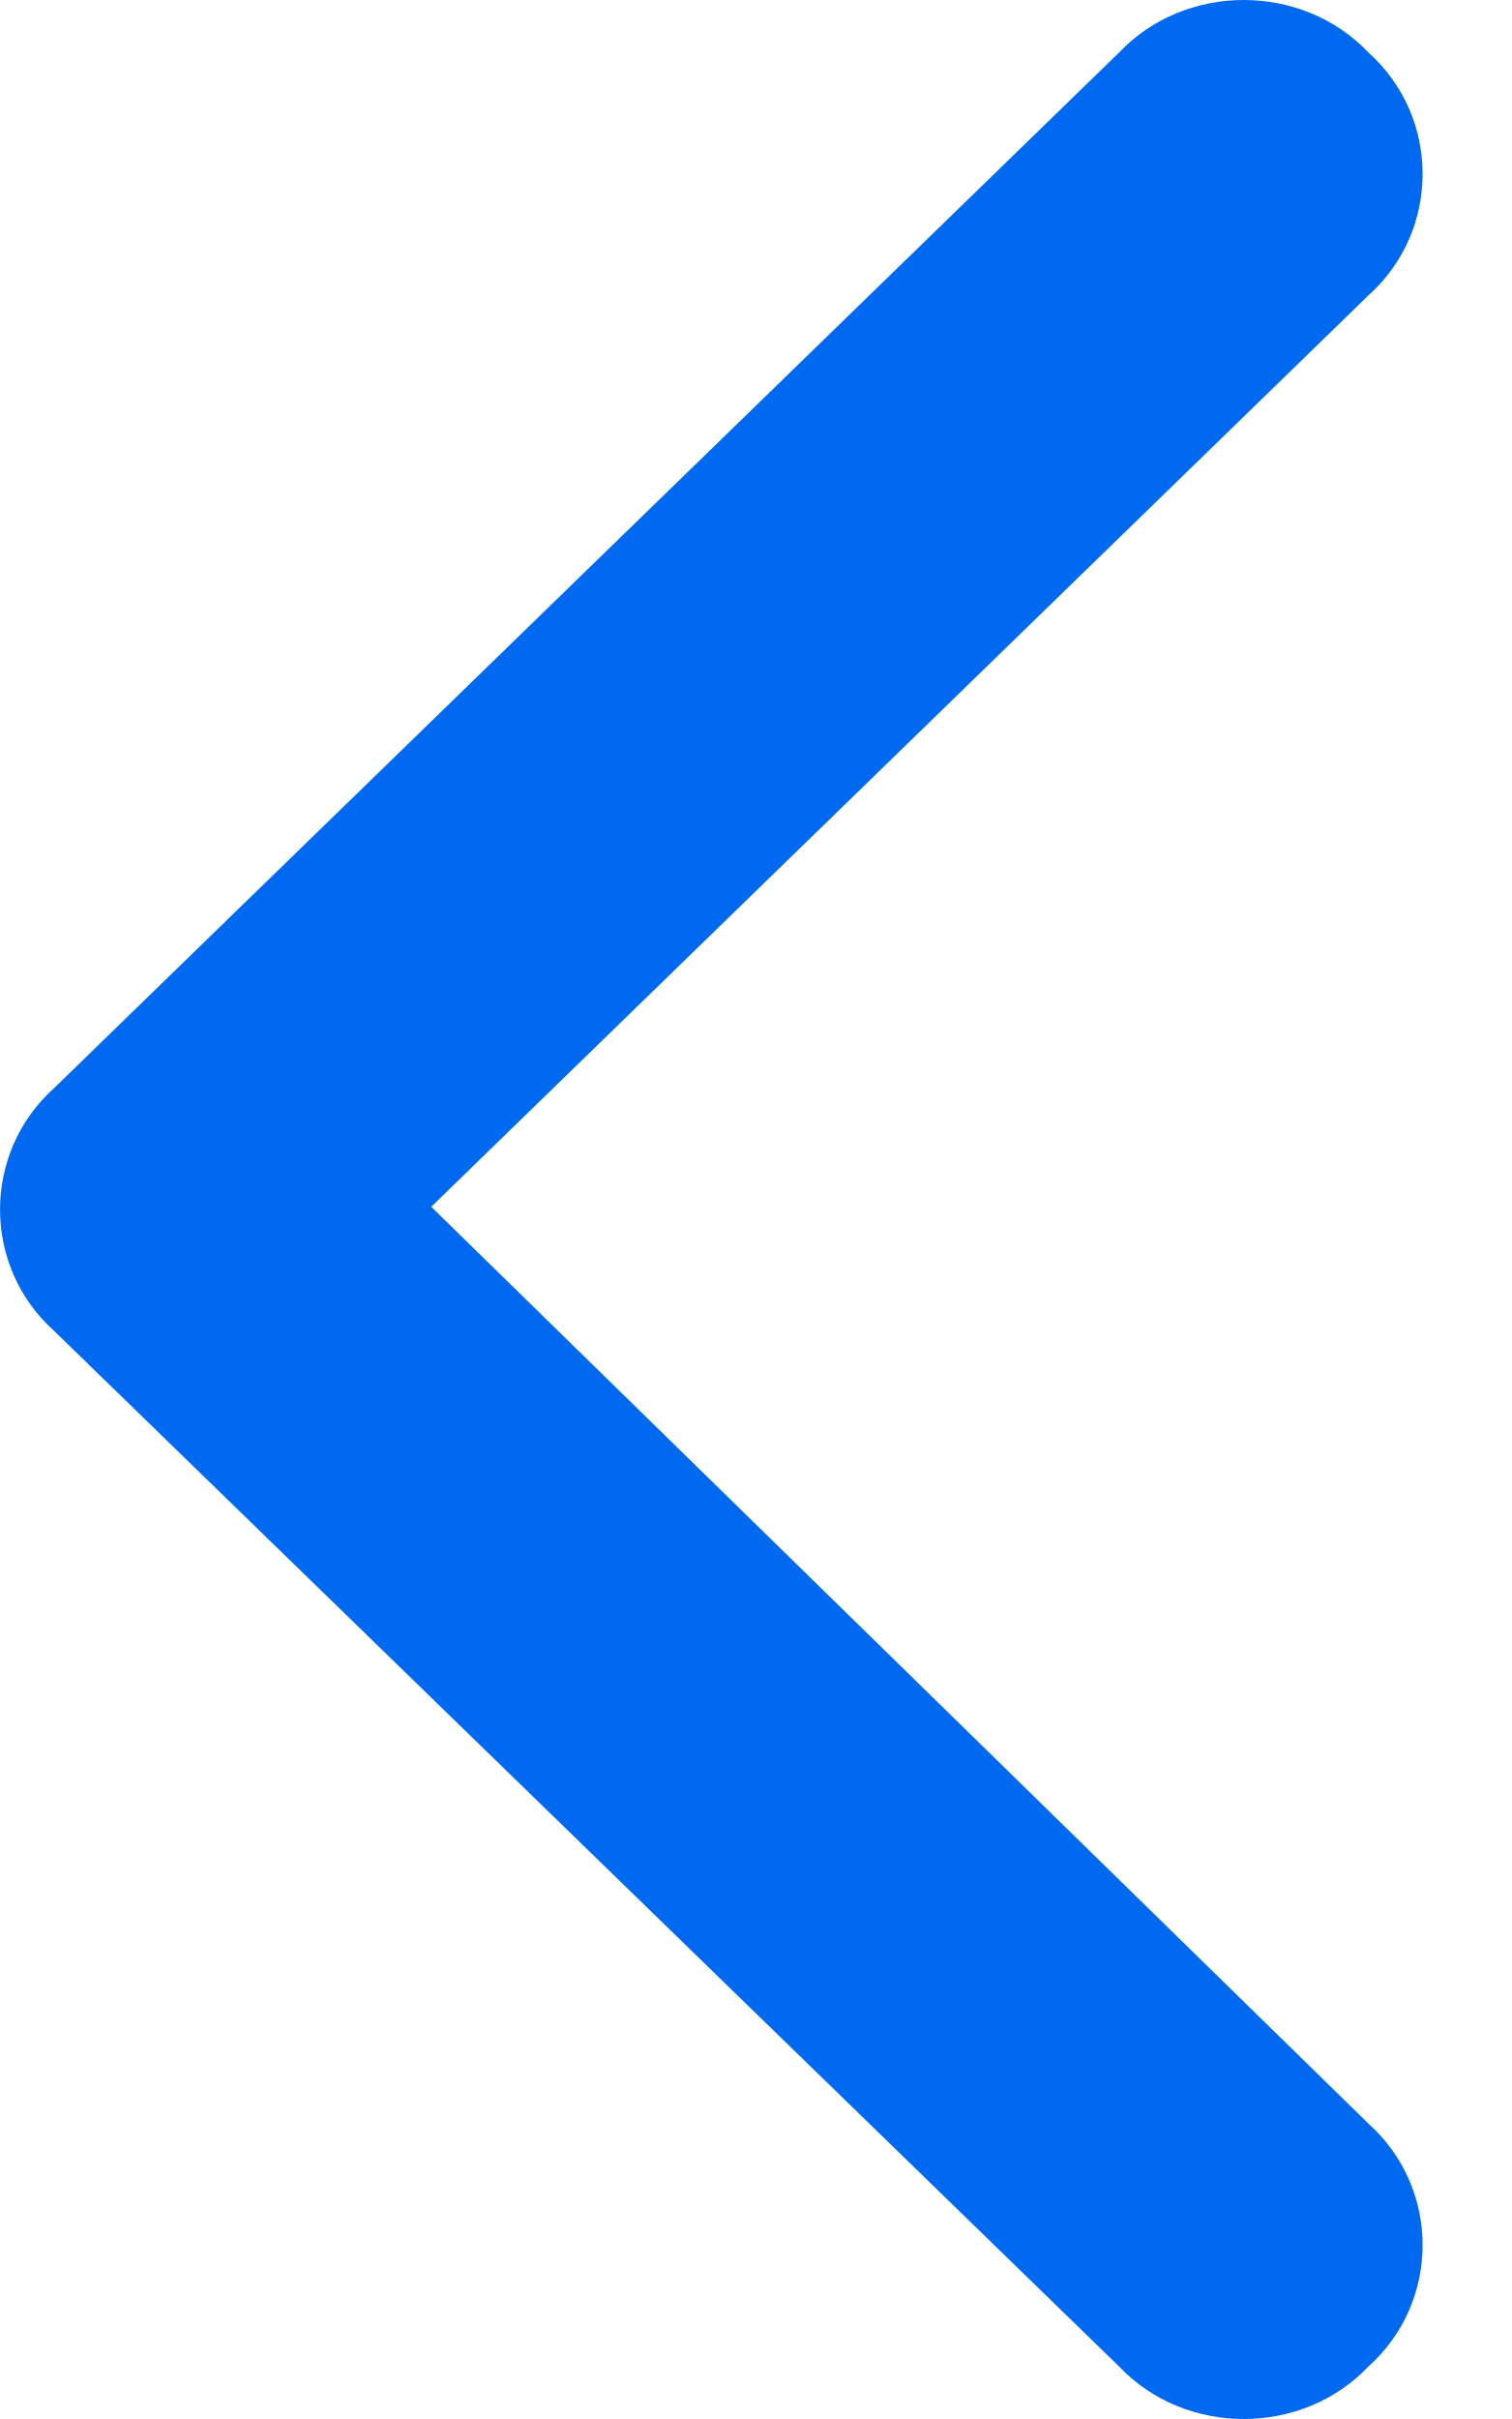
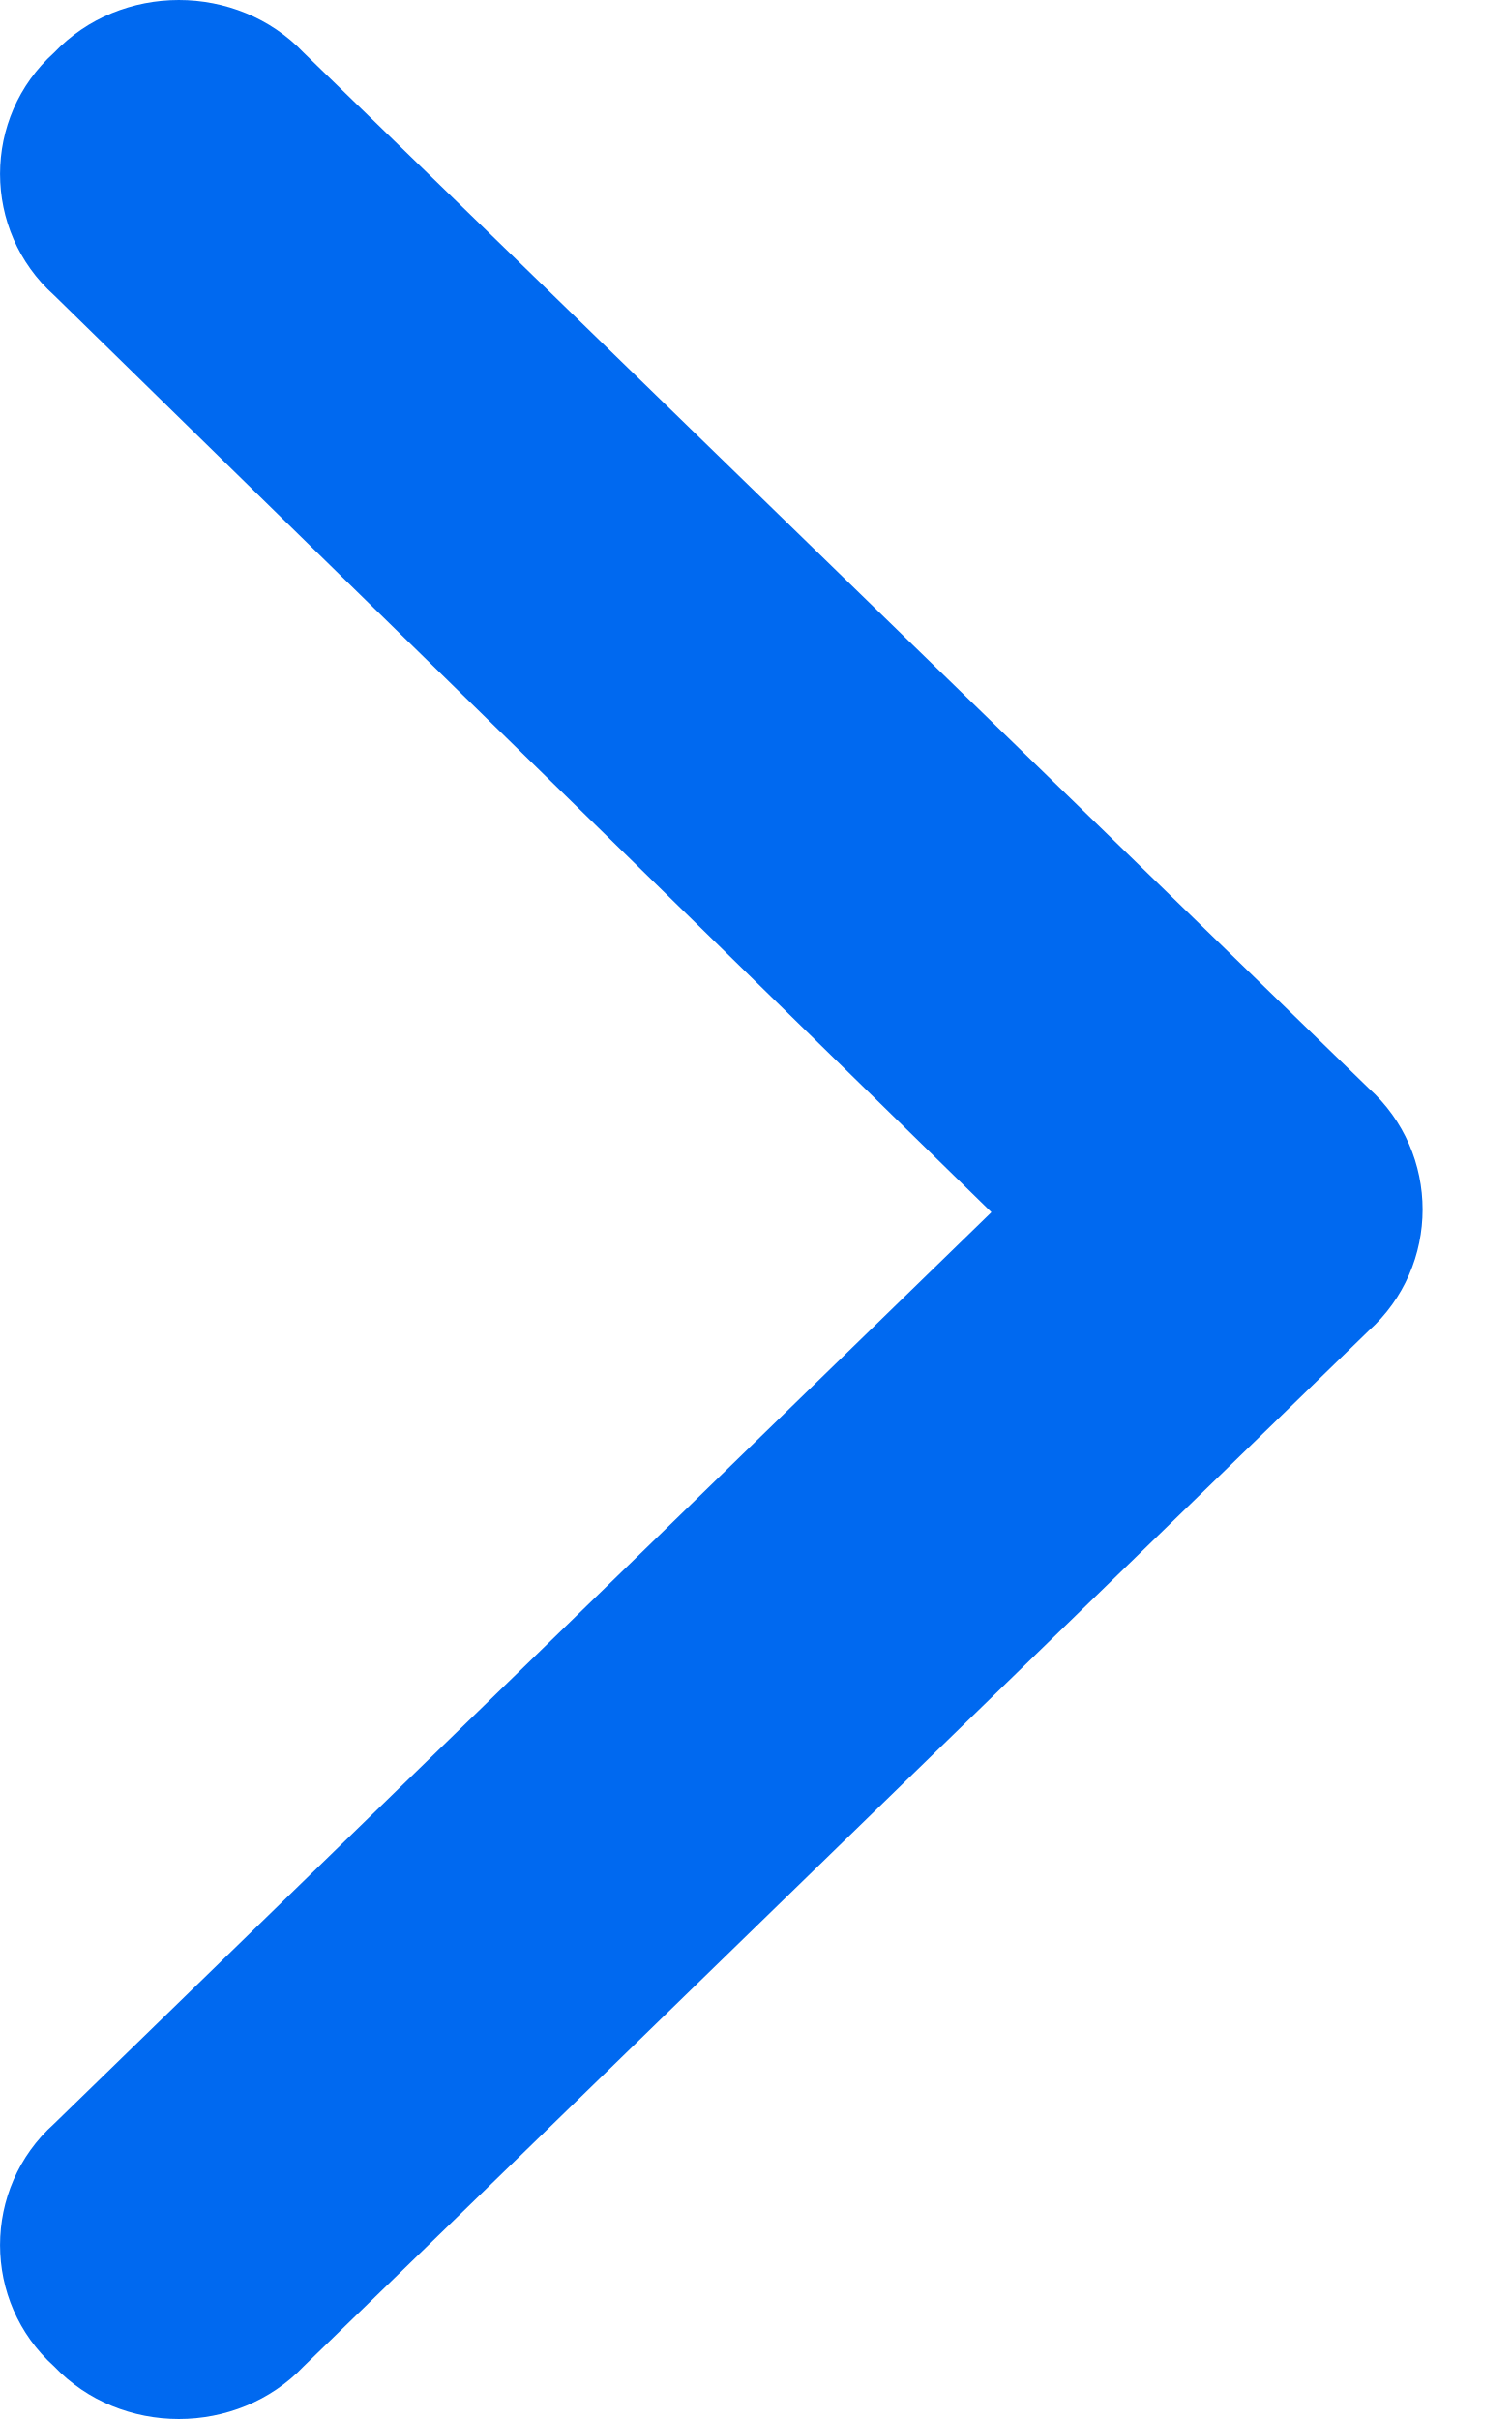
<svg xmlns="http://www.w3.org/2000/svg" width="10" height="16" viewBox="0 0 10 16" fill="none">
-   <path d="M0.358 7.197L7.403 0.348C7.843 -0.116 8.614 -0.116 9.054 0.348C9.531 0.776 9.531 1.525 9.054 1.953L2.853 7.982L9.054 14.047C9.531 14.475 9.531 15.224 9.054 15.652C8.614 16.116 7.843 16.116 7.403 15.652L0.358 8.803C-0.119 8.375 -0.119 7.625 0.358 7.197Z" fill="#0069F0" />
+   <path d="M9.054 8.803L2.009 15.652C1.568 16.116 0.798 16.116 0.358 15.652C-0.119 15.224 -0.119 14.475 0.358 14.047L6.559 8.018L0.358 1.953C-0.119 1.525 -0.119 0.776 0.358 0.348C0.798 -0.116 1.568 -0.116 2.009 0.348L9.054 7.197C9.531 7.625 9.531 8.375 9.054 8.803Z" fill="#0069F0" />
</svg>
